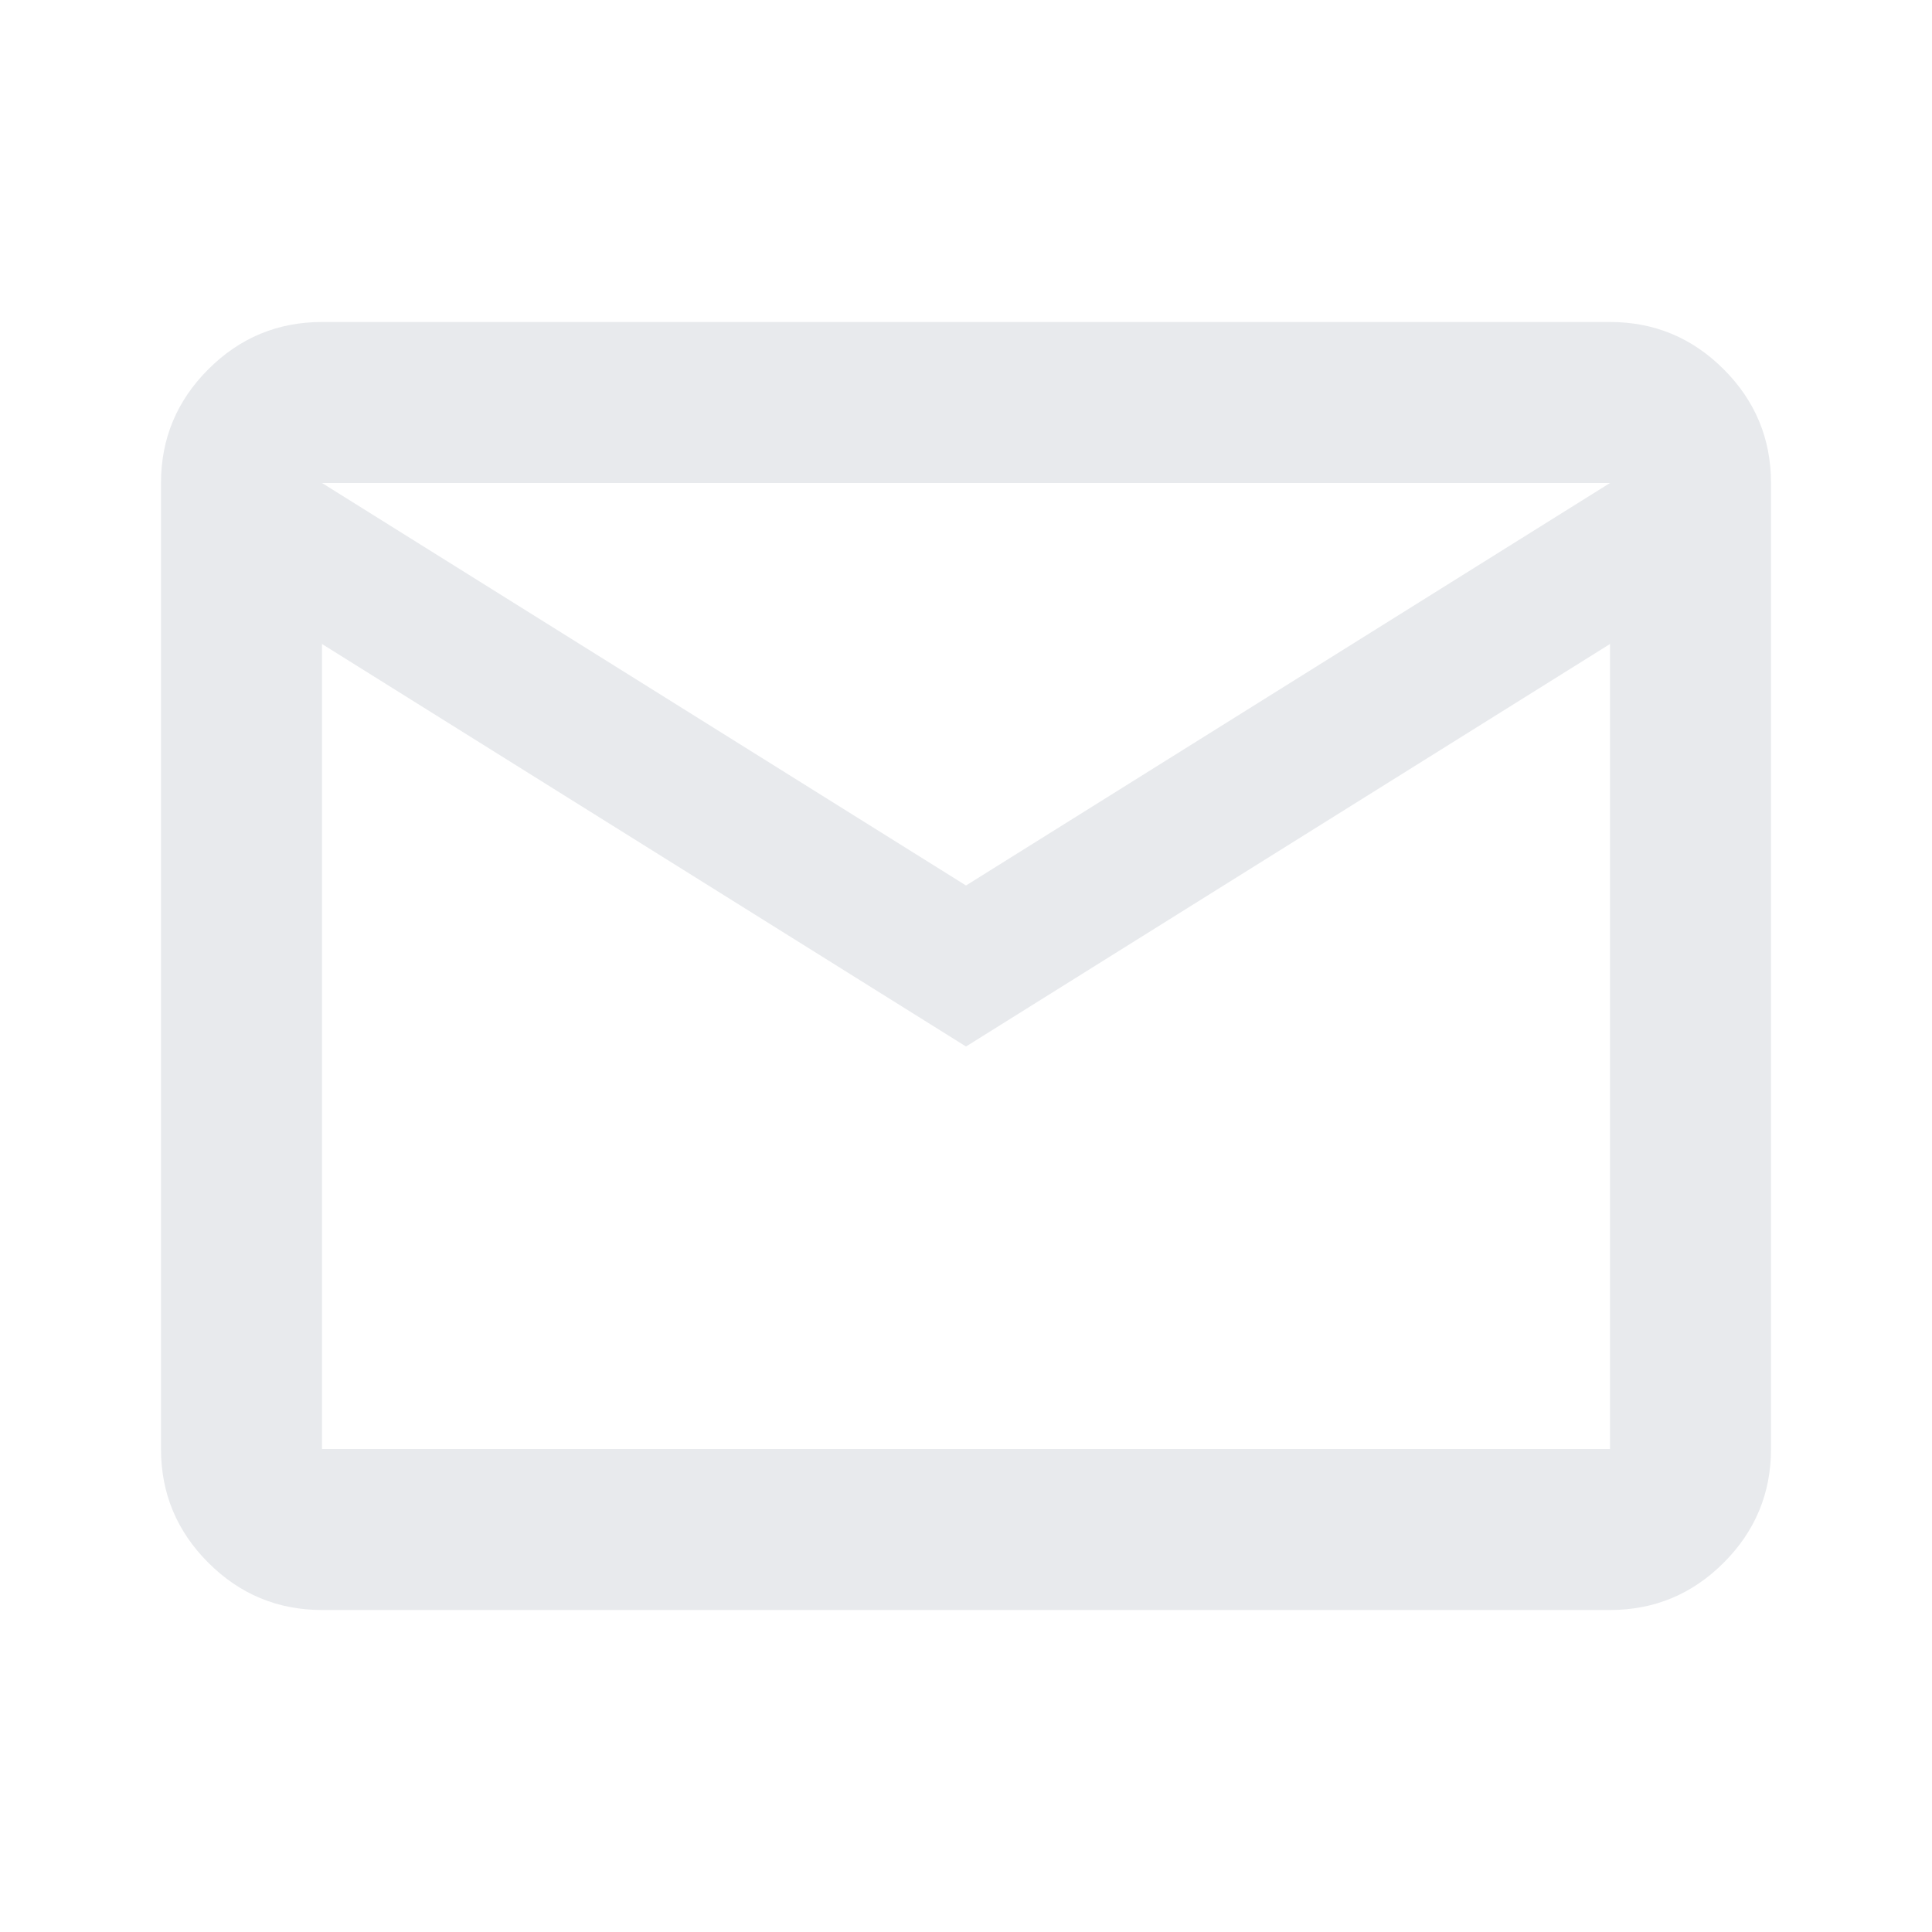
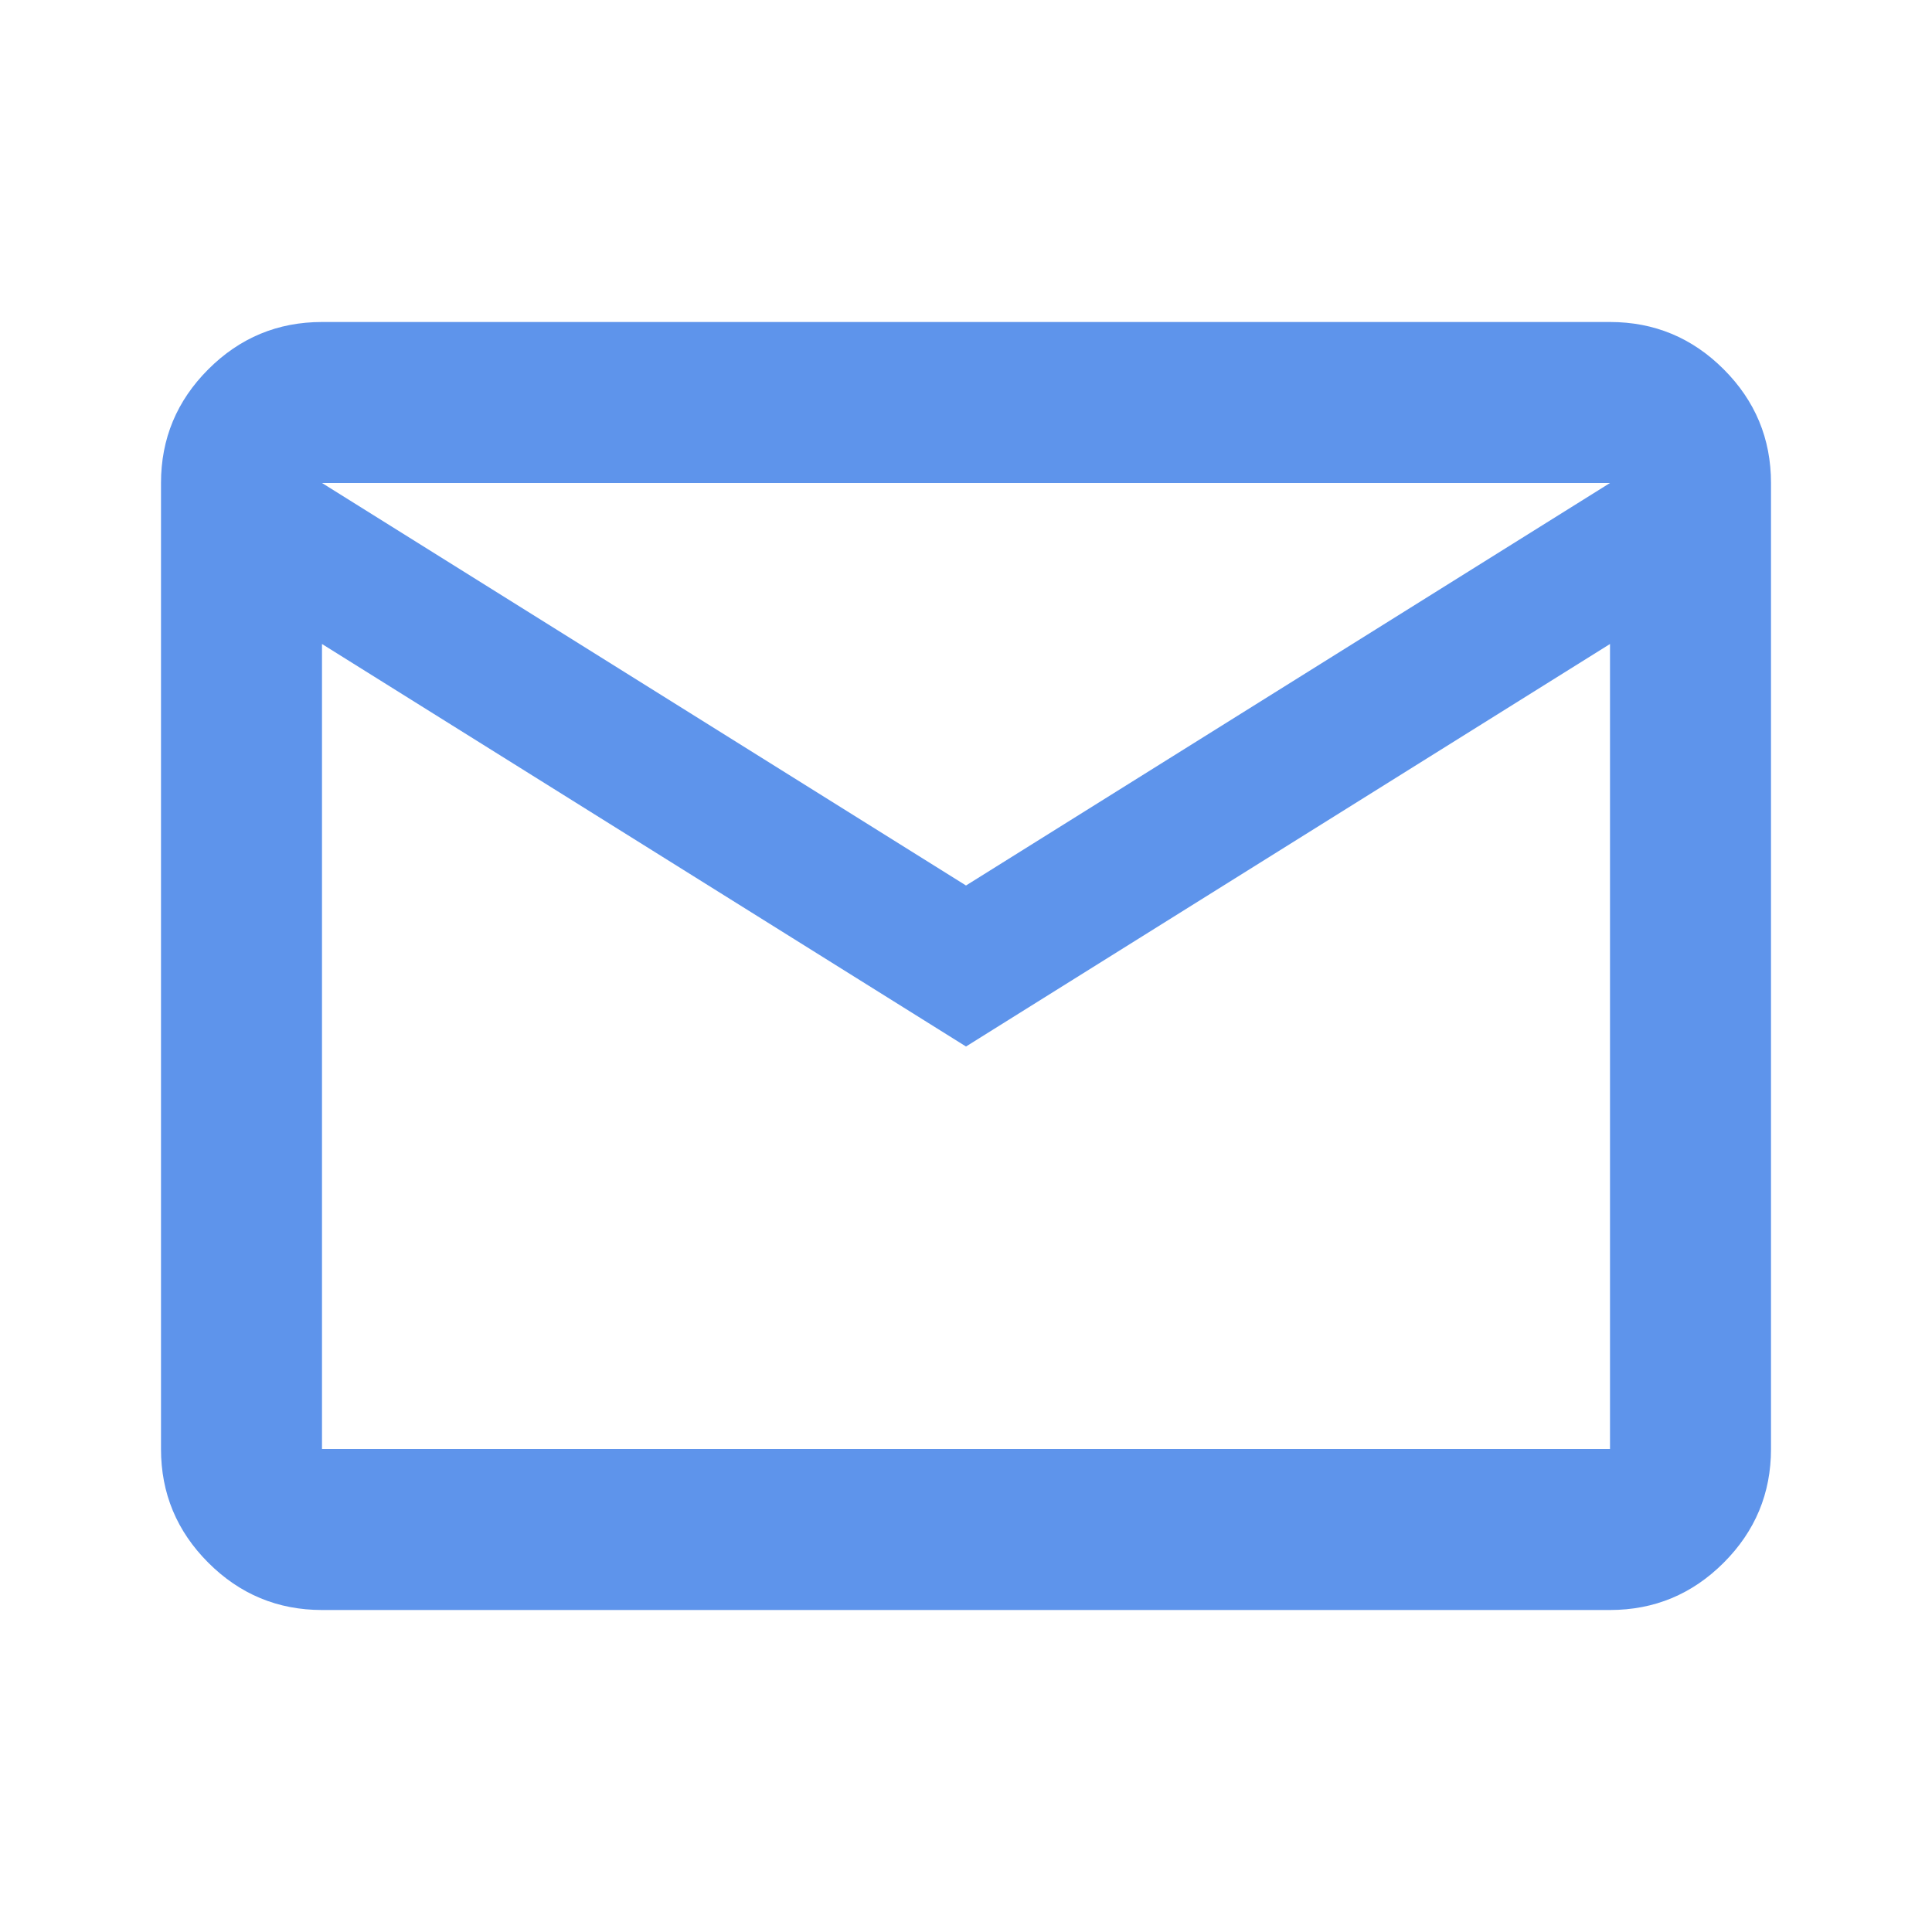
- <svg xmlns="http://www.w3.org/2000/svg" height="24px" viewBox="0 -960 960 960" width="24px" fill="#e8eaed">
+ <svg xmlns="http://www.w3.org/2000/svg" height="24px" viewBox="0 -960 960 960" width="24px" fill="#5e94eb">
  <path d="M160-160q-33 0-56.5-23.5T80-240v-480q0-33 23.5-56.5T160-800h640q33 0 56.5 23.5T880-720v480q0 33-23.5 56.5T800-160H160Zm320-280L160-640v400h640v-400L480-440Zm0-80 320-200H160l320 200ZM160-640v-80 480-400Z" />
</svg>
